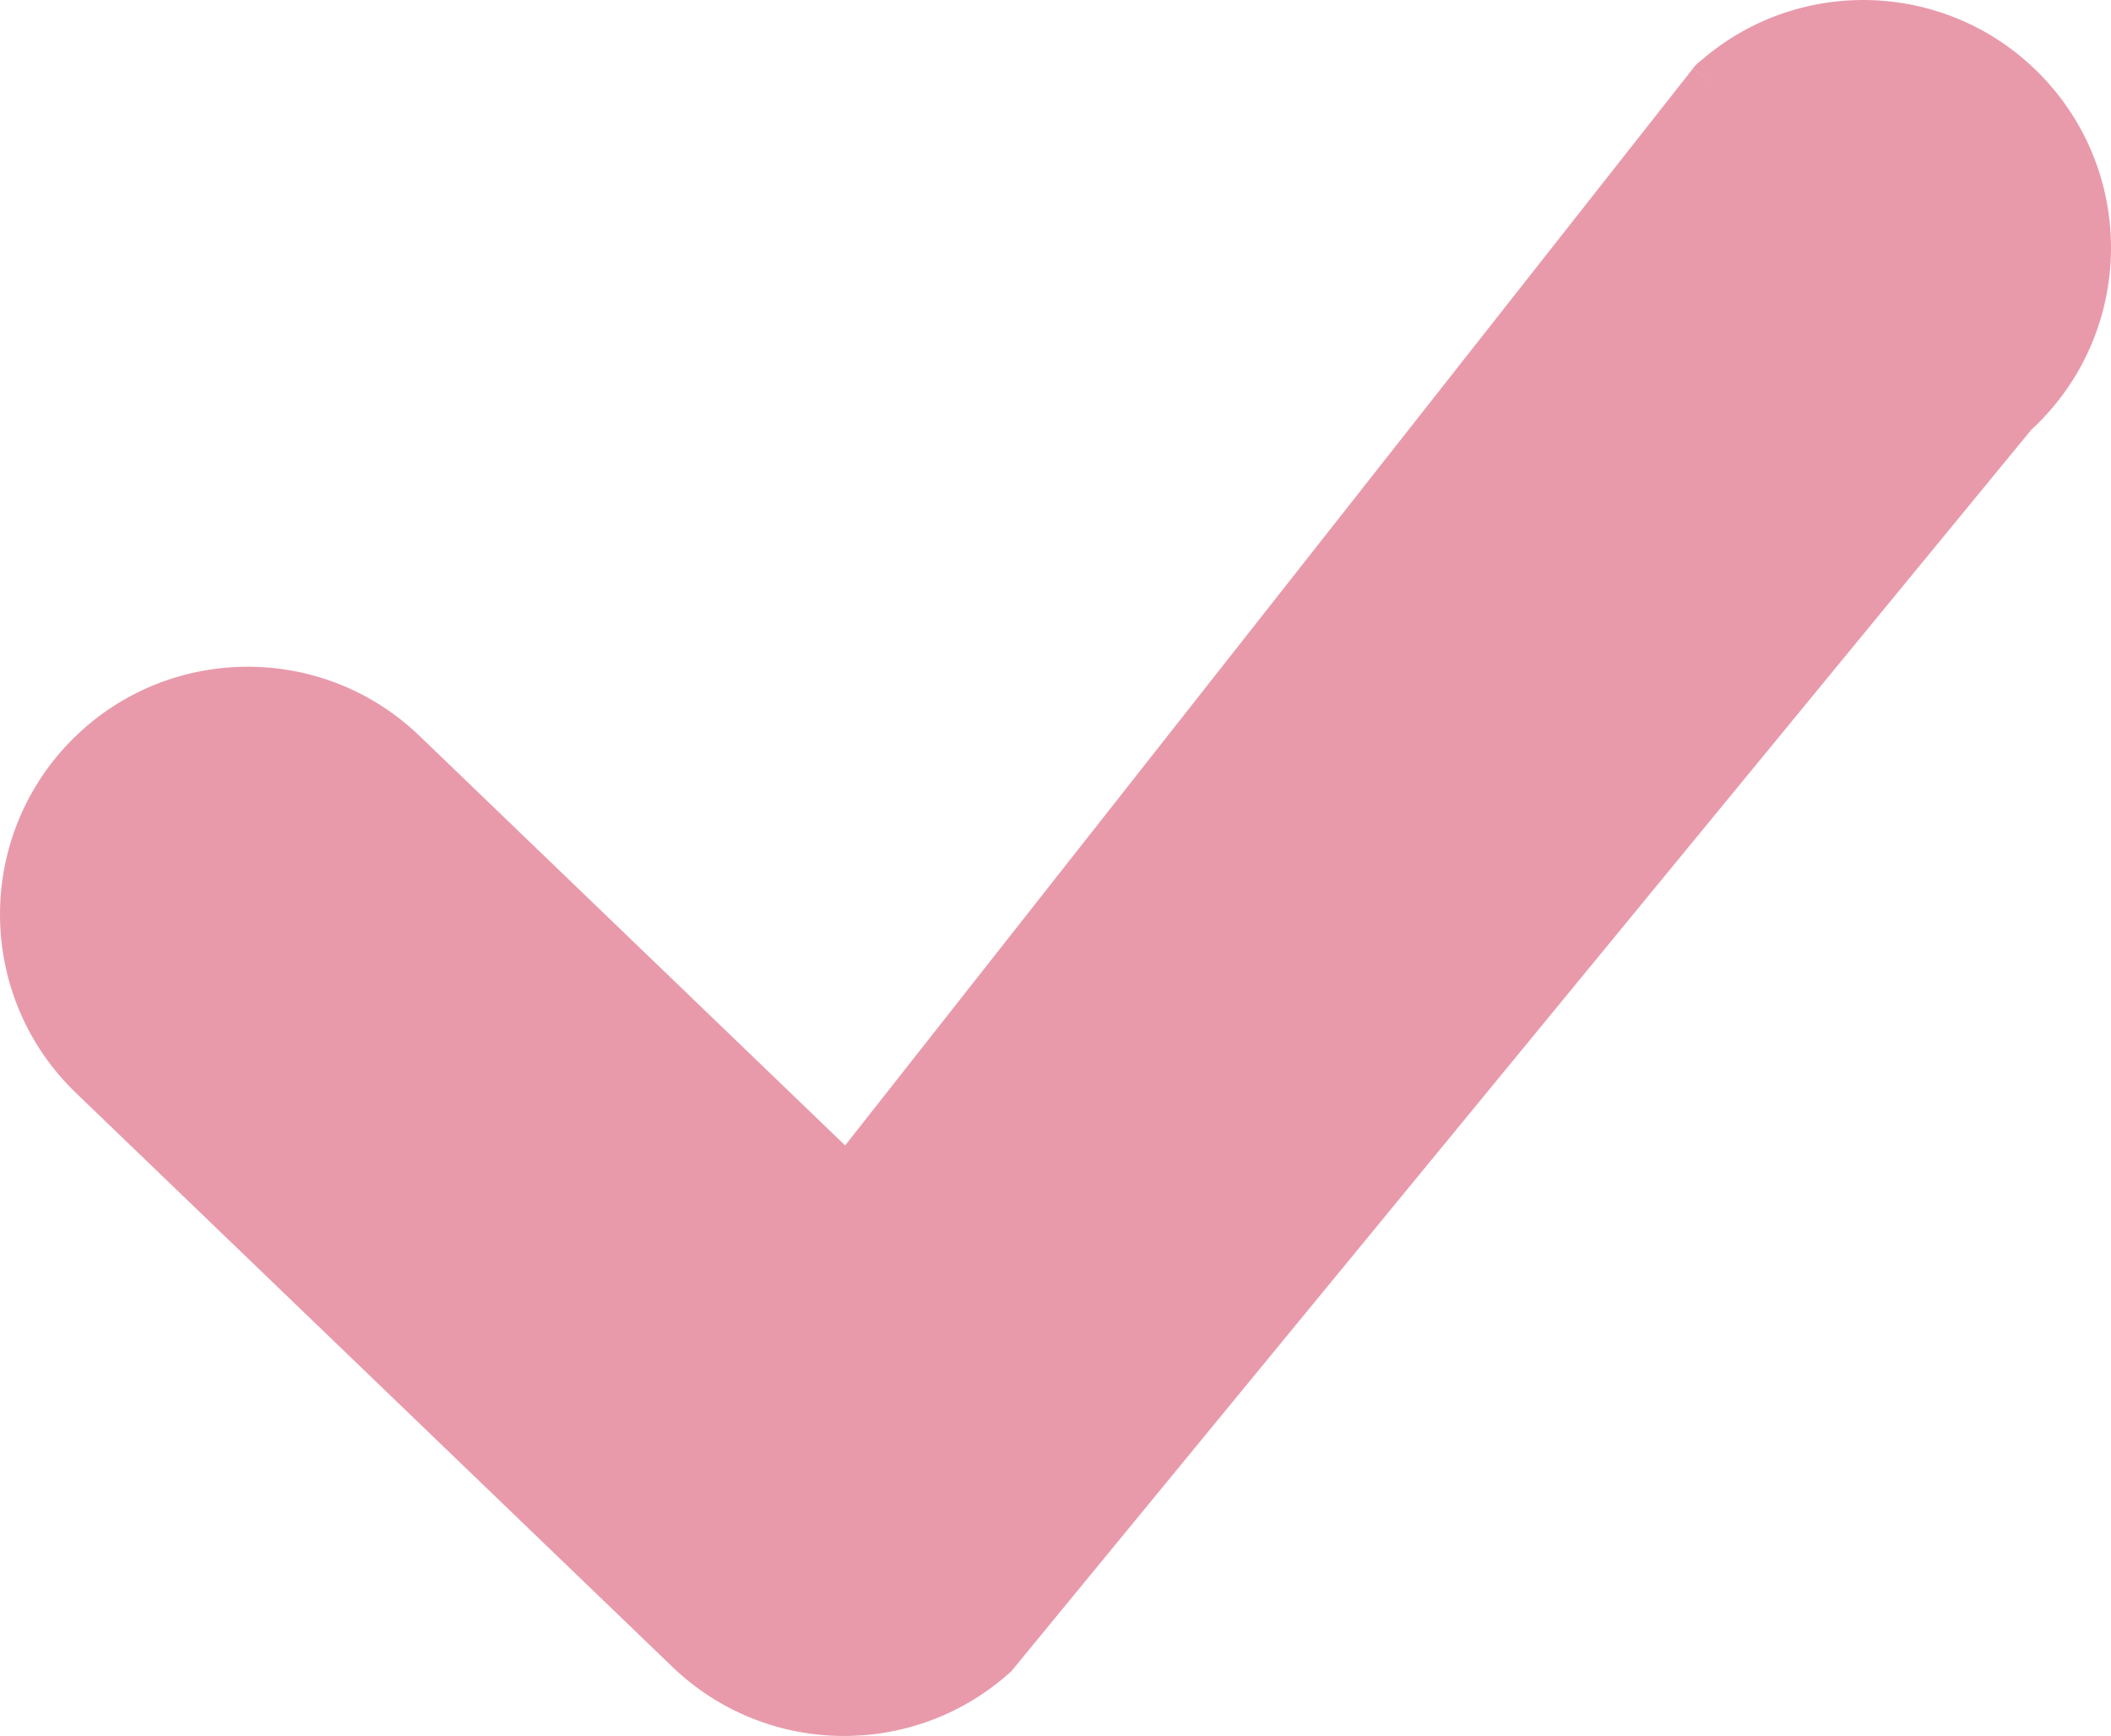
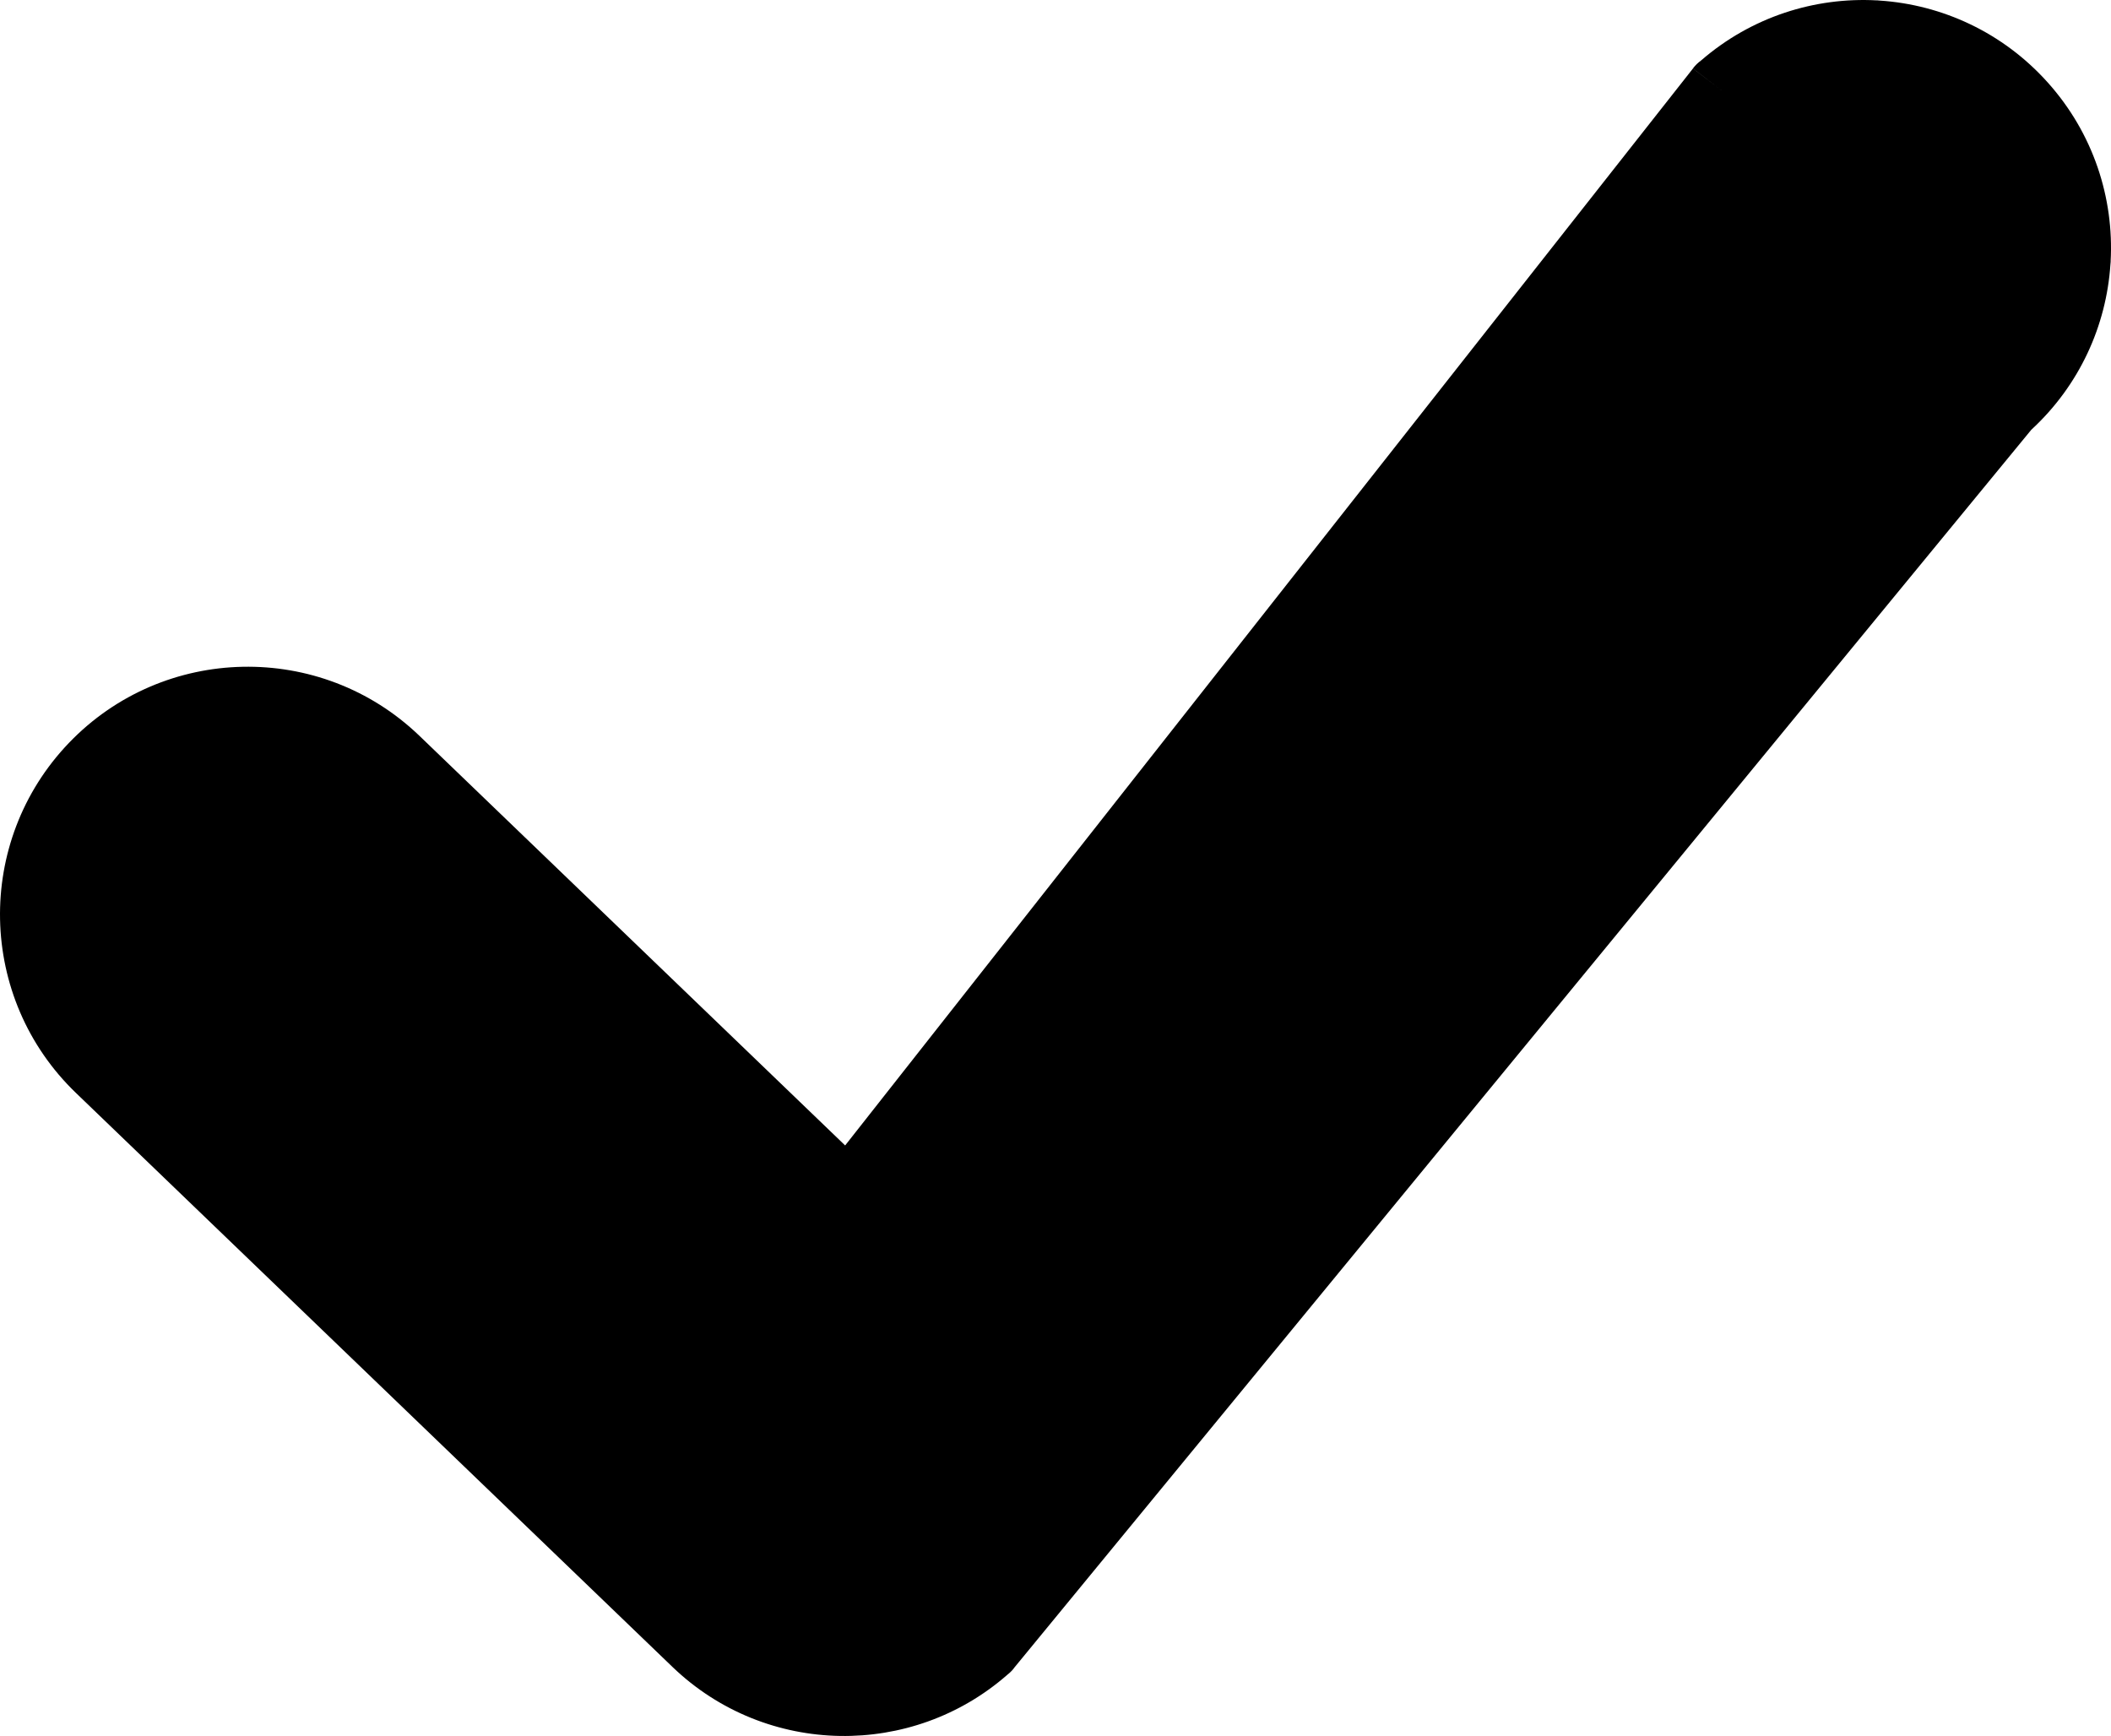
<svg xmlns="http://www.w3.org/2000/svg" version="1.1" id="Layer_1" x="0px" y="0px" width="122.877px" height="101.052px" viewBox="0 0 122.877 101.052" enable-background="new 0 0 122.877 101.052" xml:space="preserve">
  <g>
-     <path d="M4.43,63.63c-2.869-2.755-4.352-6.42-4.427-10.11c-0.074-3.689,1.261-7.412,4.015-10.281 c2.752-2.867,6.417-4.351,10.106-4.425c3.691-0.076,7.412,1.255,10.283,4.012l24.787,23.851L98.543,3.989l1.768,1.349l-1.77-1.355 c0.141-0.183,0.301-0.339,0.479-0.466c2.936-2.543,6.621-3.691,10.223-3.495V0.018l0.176,0.016c3.623,0.24,7.162,1.85,9.775,4.766 c2.658,2.965,3.863,6.731,3.662,10.412h0.004l-0.016,0.176c-0.236,3.558-1.791,7.035-4.609,9.632l-59.224,72.09l0.004,0.004 c-0.111,0.141-0.236,0.262-0.372,0.368c-2.773,2.435-6.275,3.629-9.757,3.569c-3.511-0.061-7.015-1.396-9.741-4.016L4.43,63.63 L4.43,63.63z" fill="#e89aab" />
+     <path d="M4.43,63.63c-2.869-2.755-4.352-6.42-4.427-10.11c-0.074-3.689,1.261-7.412,4.015-10.281 c2.752-2.867,6.417-4.351,10.106-4.425c3.691-0.076,7.412,1.255,10.283,4.012l24.787,23.851L98.543,3.989l1.768,1.349l-1.77-1.355 c0.141-0.183,0.301-0.339,0.479-0.466c2.936-2.543,6.621-3.691,10.223-3.495V0.018l0.176,0.016c3.623,0.24,7.162,1.85,9.775,4.766 c2.658,2.965,3.863,6.731,3.662,10.412h0.004l-0.016,0.176c-0.236,3.558-1.791,7.035-4.609,9.632l-59.224,72.09l0.004,0.004 c-0.111,0.141-0.236,0.262-0.372,0.368c-2.773,2.435-6.275,3.629-9.757,3.569c-3.511-0.061-7.015-1.396-9.741-4.016L4.43,63.63 L4.43,63.63z" fill="currentcolor" />
  </g>
</svg>
